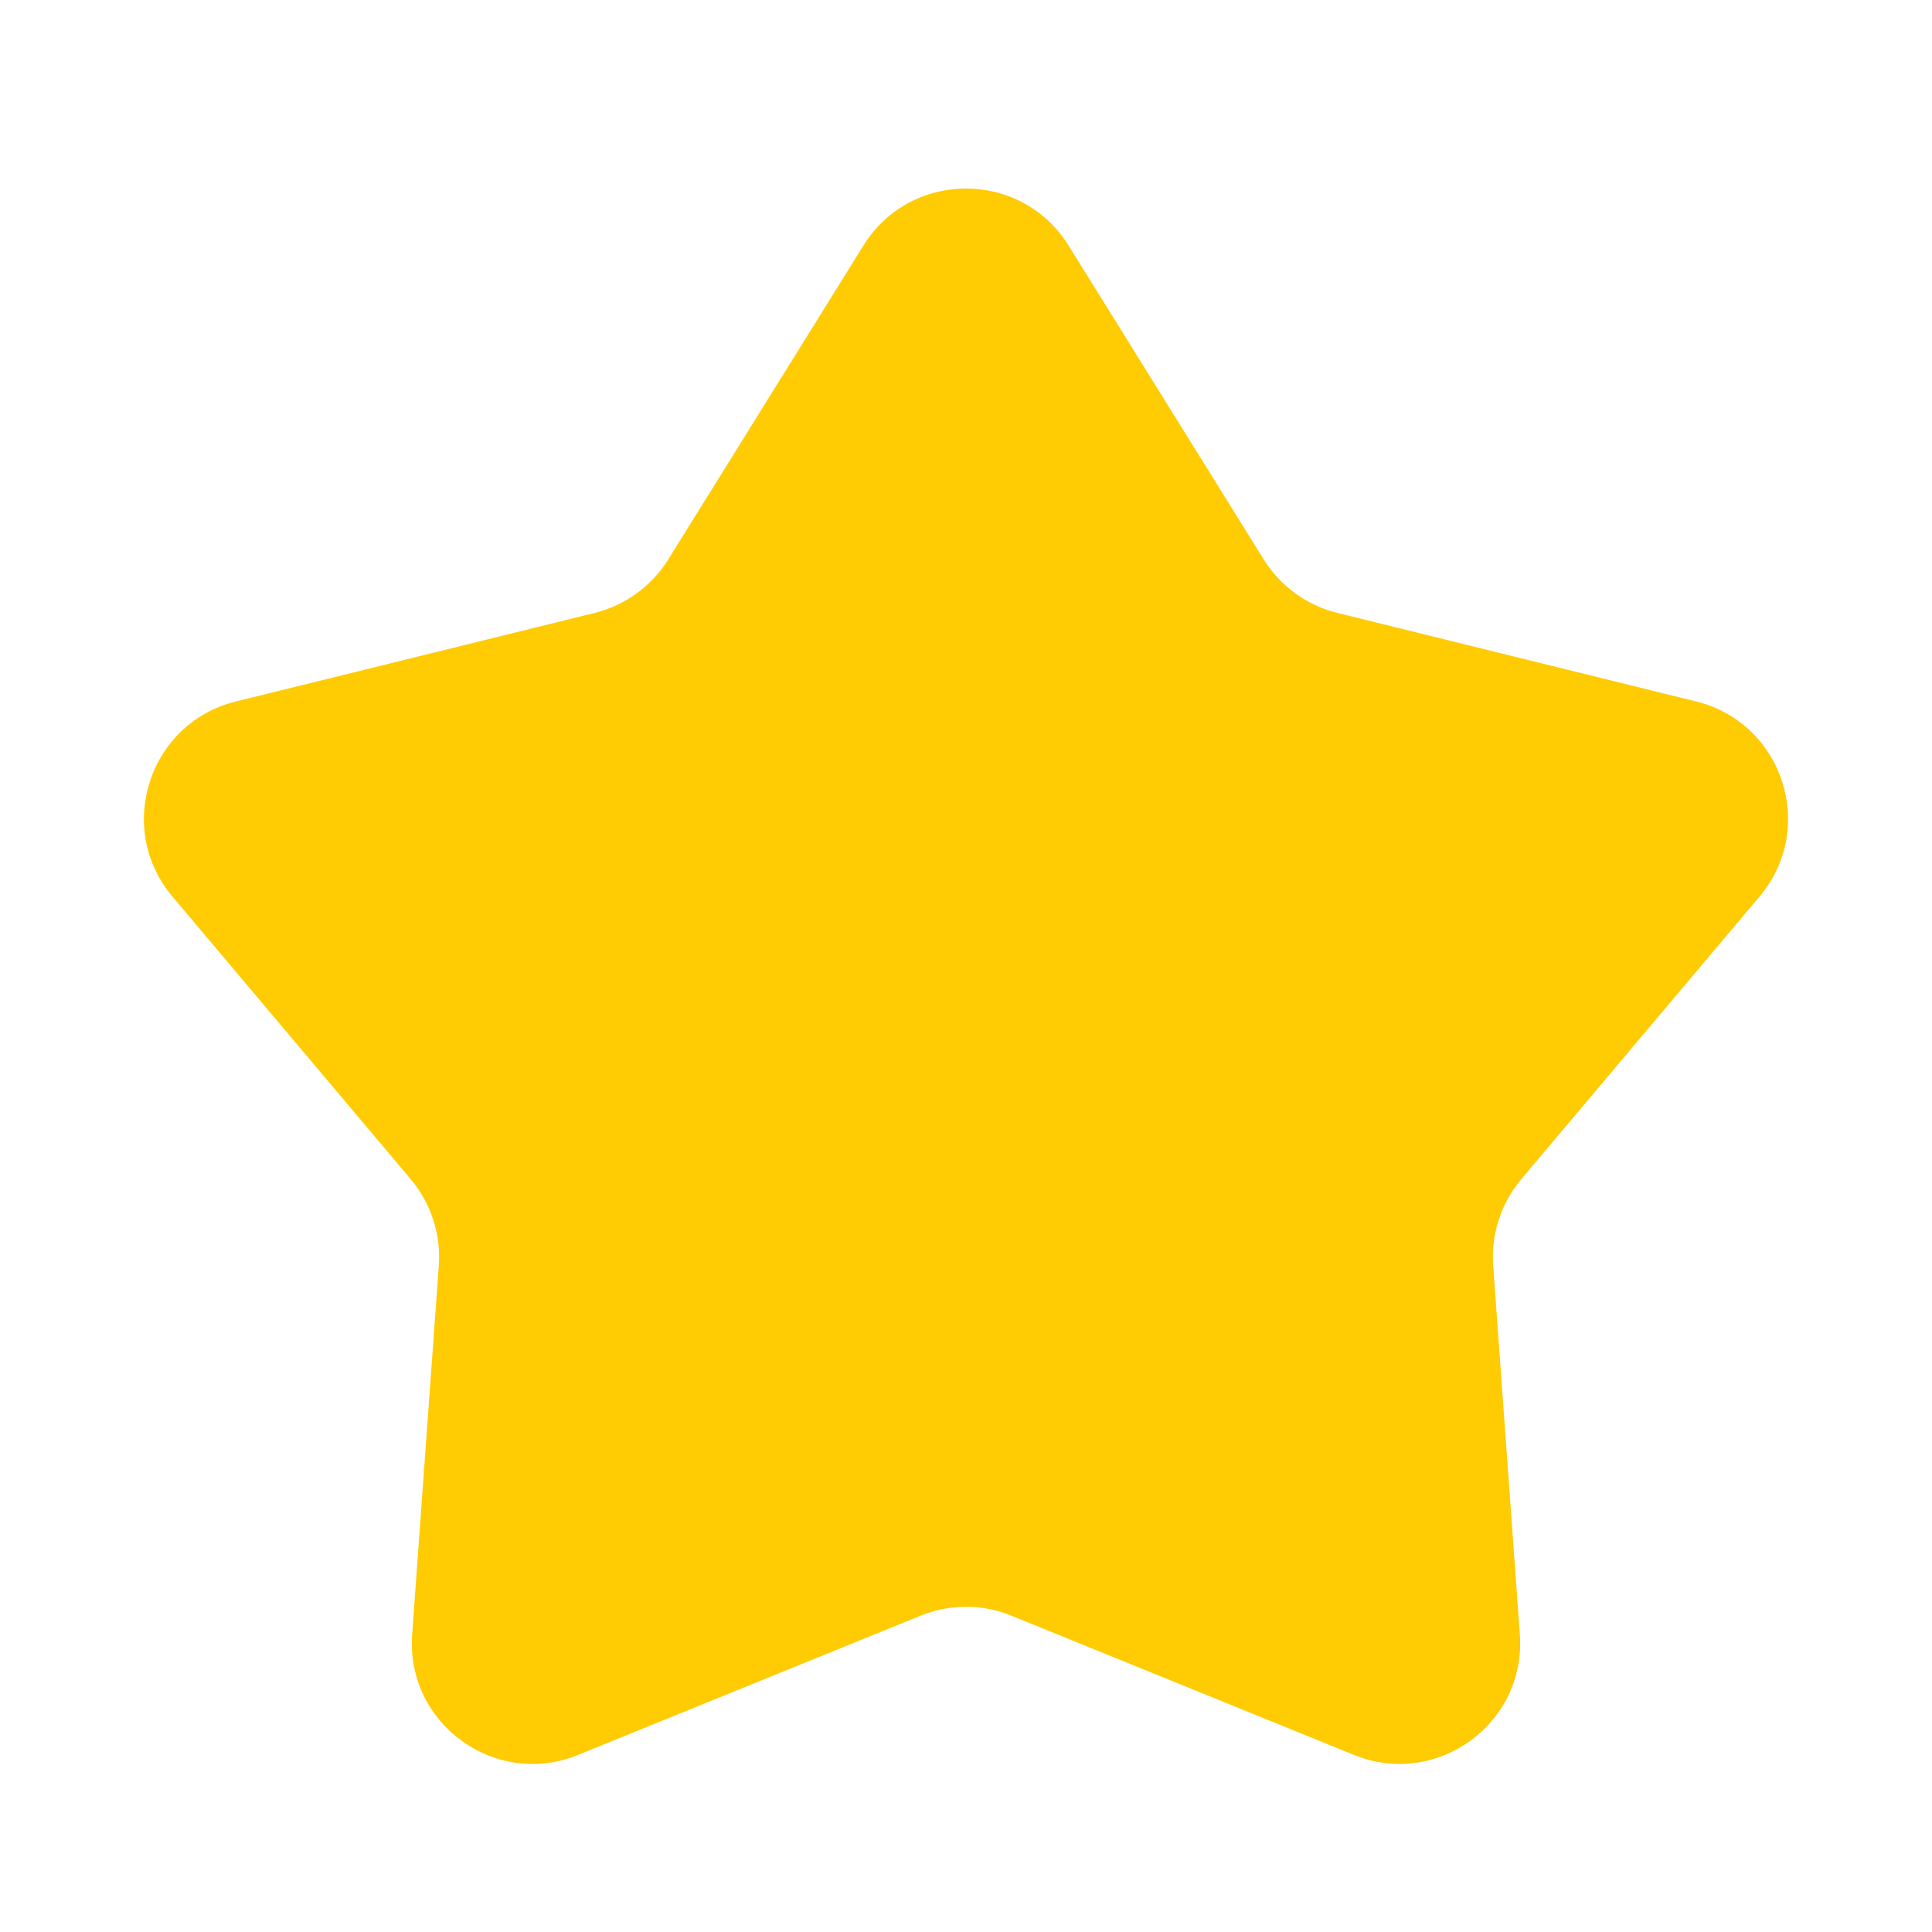
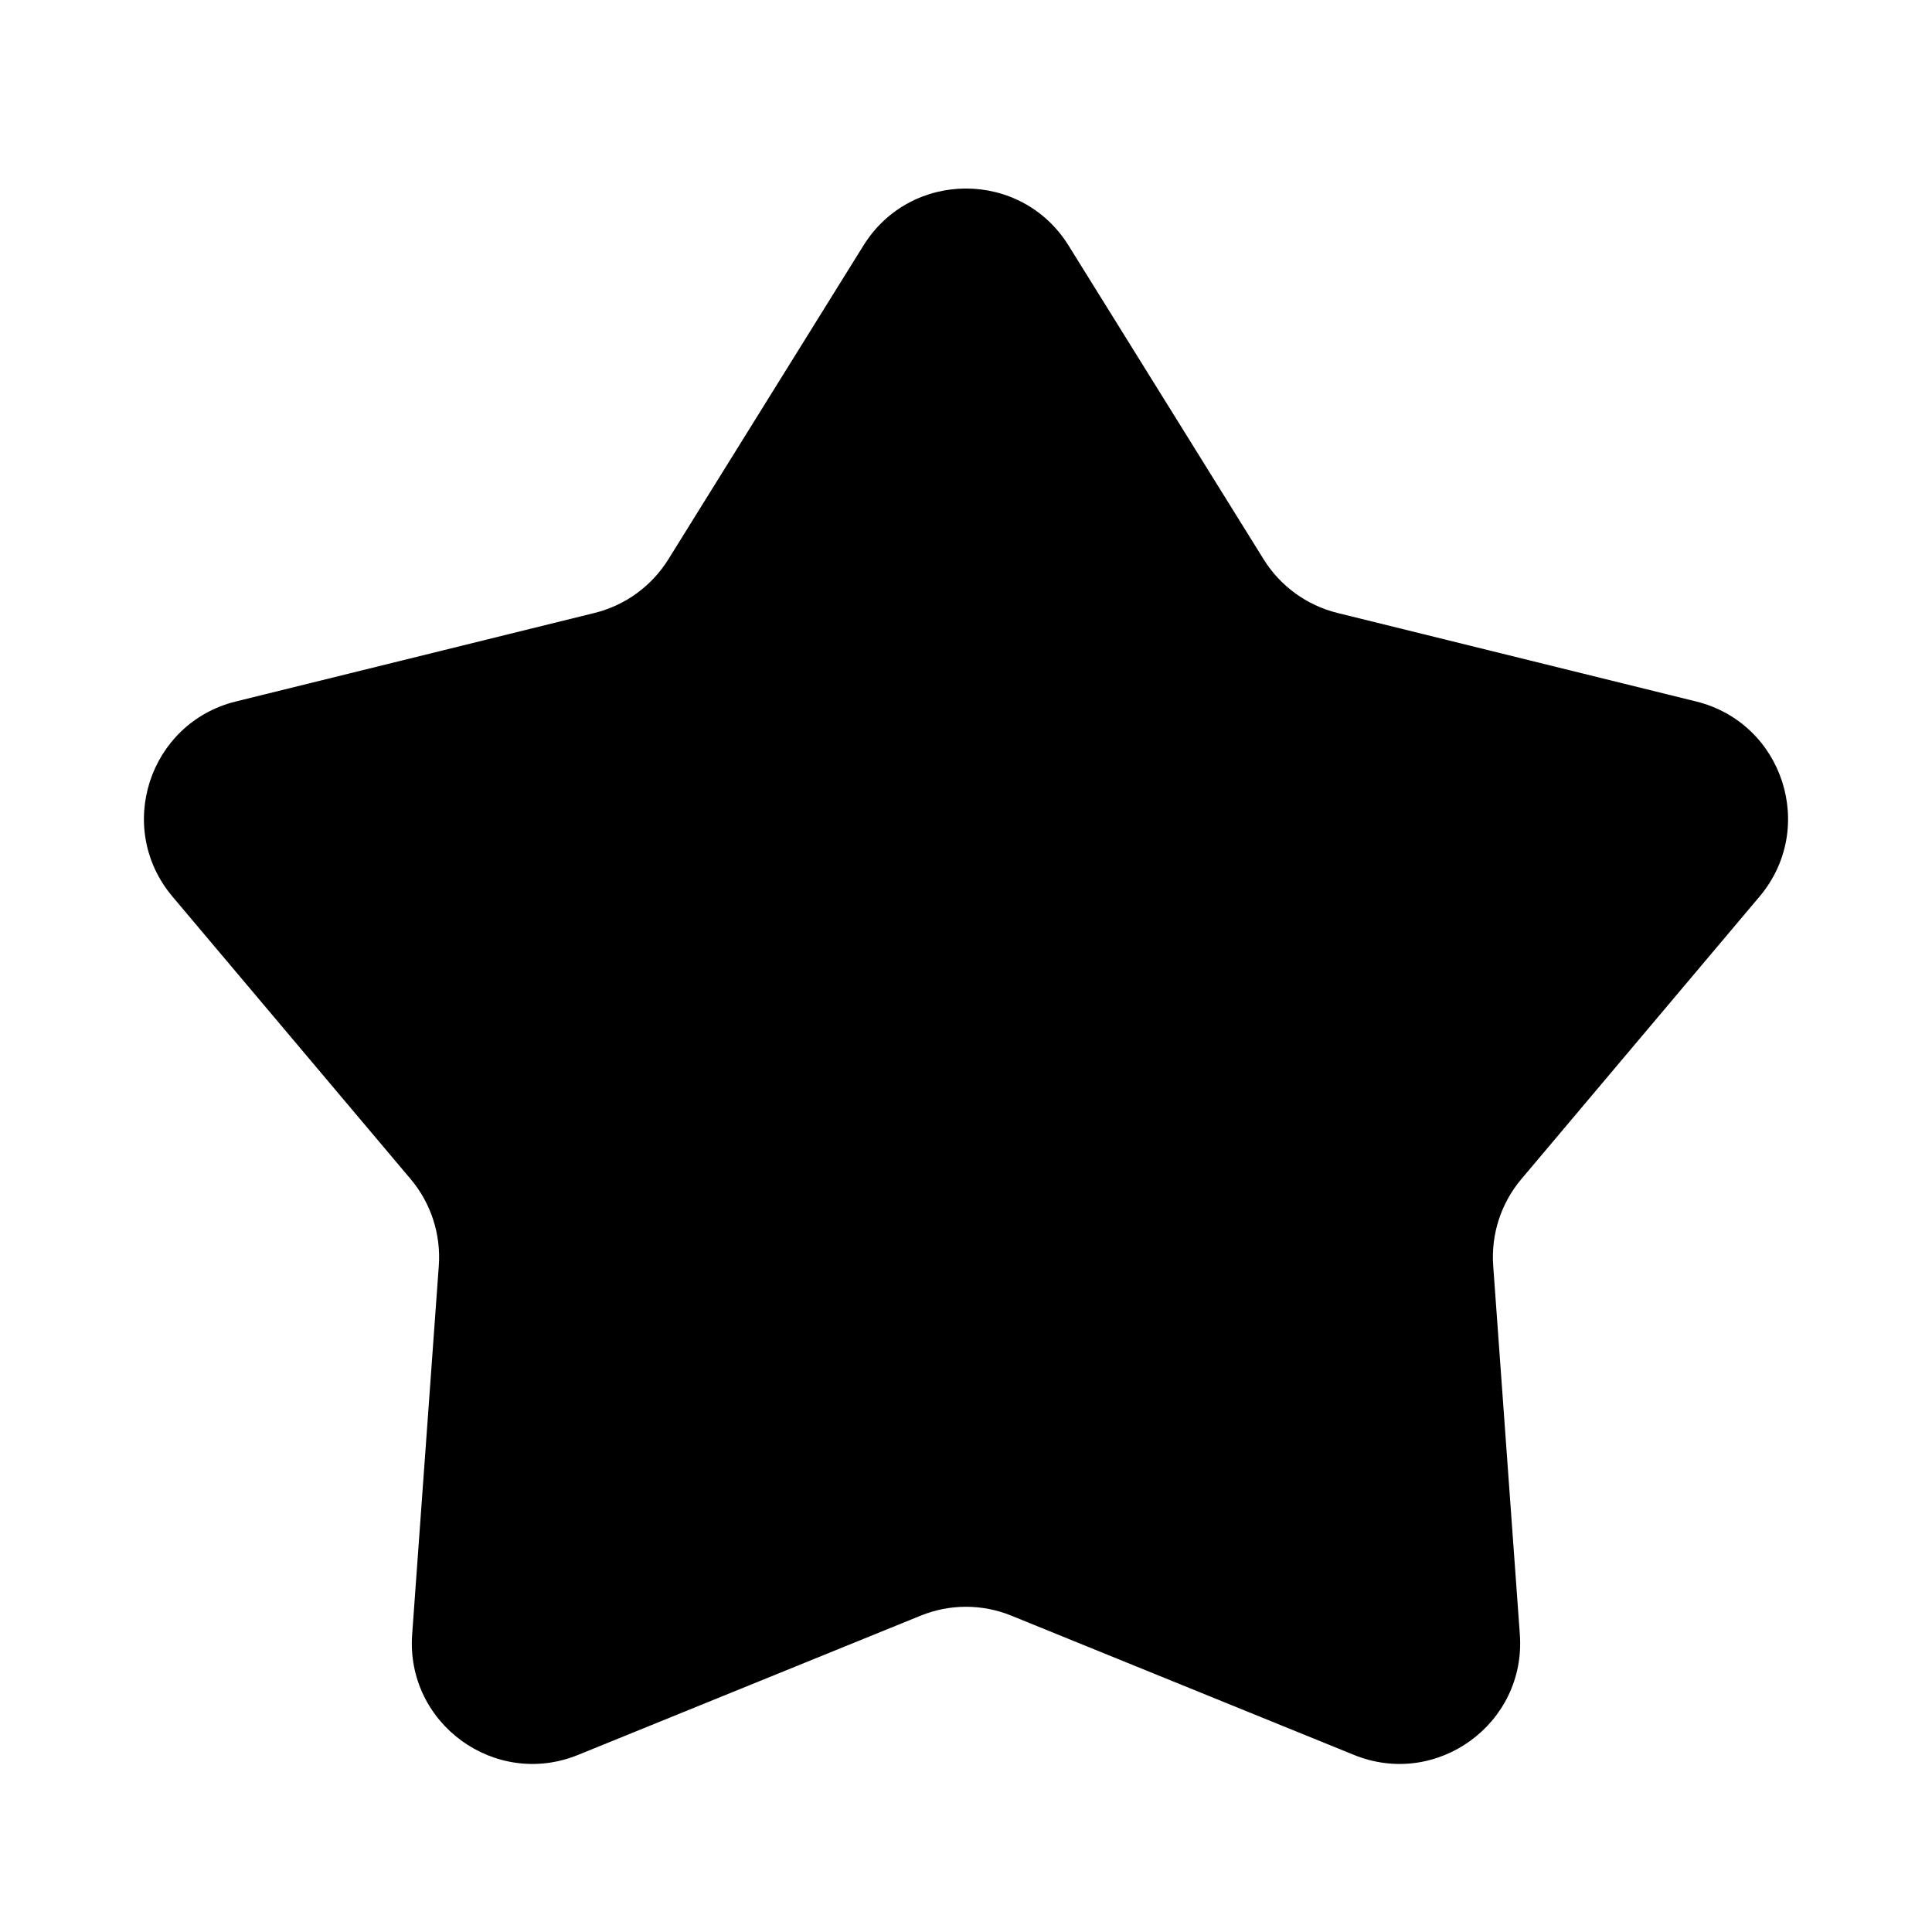
<svg xmlns="http://www.w3.org/2000/svg" width="24" height="24" viewBox="0 0 24 24" fill="none">
-   <path d="M10.726 3.05C11.313 2.106 12.687 2.106 13.274 3.05L15.698 6.949C15.905 7.281 16.233 7.52 16.613 7.614L21.07 8.714C22.15 8.981 22.574 10.287 21.858 11.137L18.898 14.648C18.646 14.947 18.521 15.333 18.549 15.723L18.88 20.303C18.96 21.412 17.848 22.219 16.819 21.8L12.565 20.071C12.203 19.923 11.797 19.923 11.435 20.071L7.181 21.8C6.152 22.219 5.04 21.412 5.12 20.303L5.451 15.723C5.479 15.333 5.354 14.947 5.102 14.648L2.142 11.137C1.426 10.287 1.85 8.981 2.93 8.714L7.387 7.614C7.767 7.52 8.095 7.281 8.302 6.949L10.726 3.05Z" fill="#FFCB02" />
+   <path d="M10.726 3.05C11.313 2.106 12.687 2.106 13.274 3.05L15.698 6.949C15.905 7.281 16.233 7.52 16.613 7.614L21.07 8.714C22.15 8.981 22.574 10.287 21.858 11.137L18.898 14.648C18.646 14.947 18.521 15.333 18.549 15.723L18.88 20.303C18.96 21.412 17.848 22.219 16.819 21.8L12.565 20.071C12.203 19.923 11.797 19.923 11.435 20.071L7.181 21.8C6.152 22.219 5.04 21.412 5.12 20.303L5.451 15.723C5.479 15.333 5.354 14.947 5.102 14.648L2.142 11.137C1.426 10.287 1.85 8.981 2.93 8.714L7.387 7.614C7.767 7.52 8.095 7.281 8.302 6.949L10.726 3.05Z" fill="currentColor" />
</svg>
